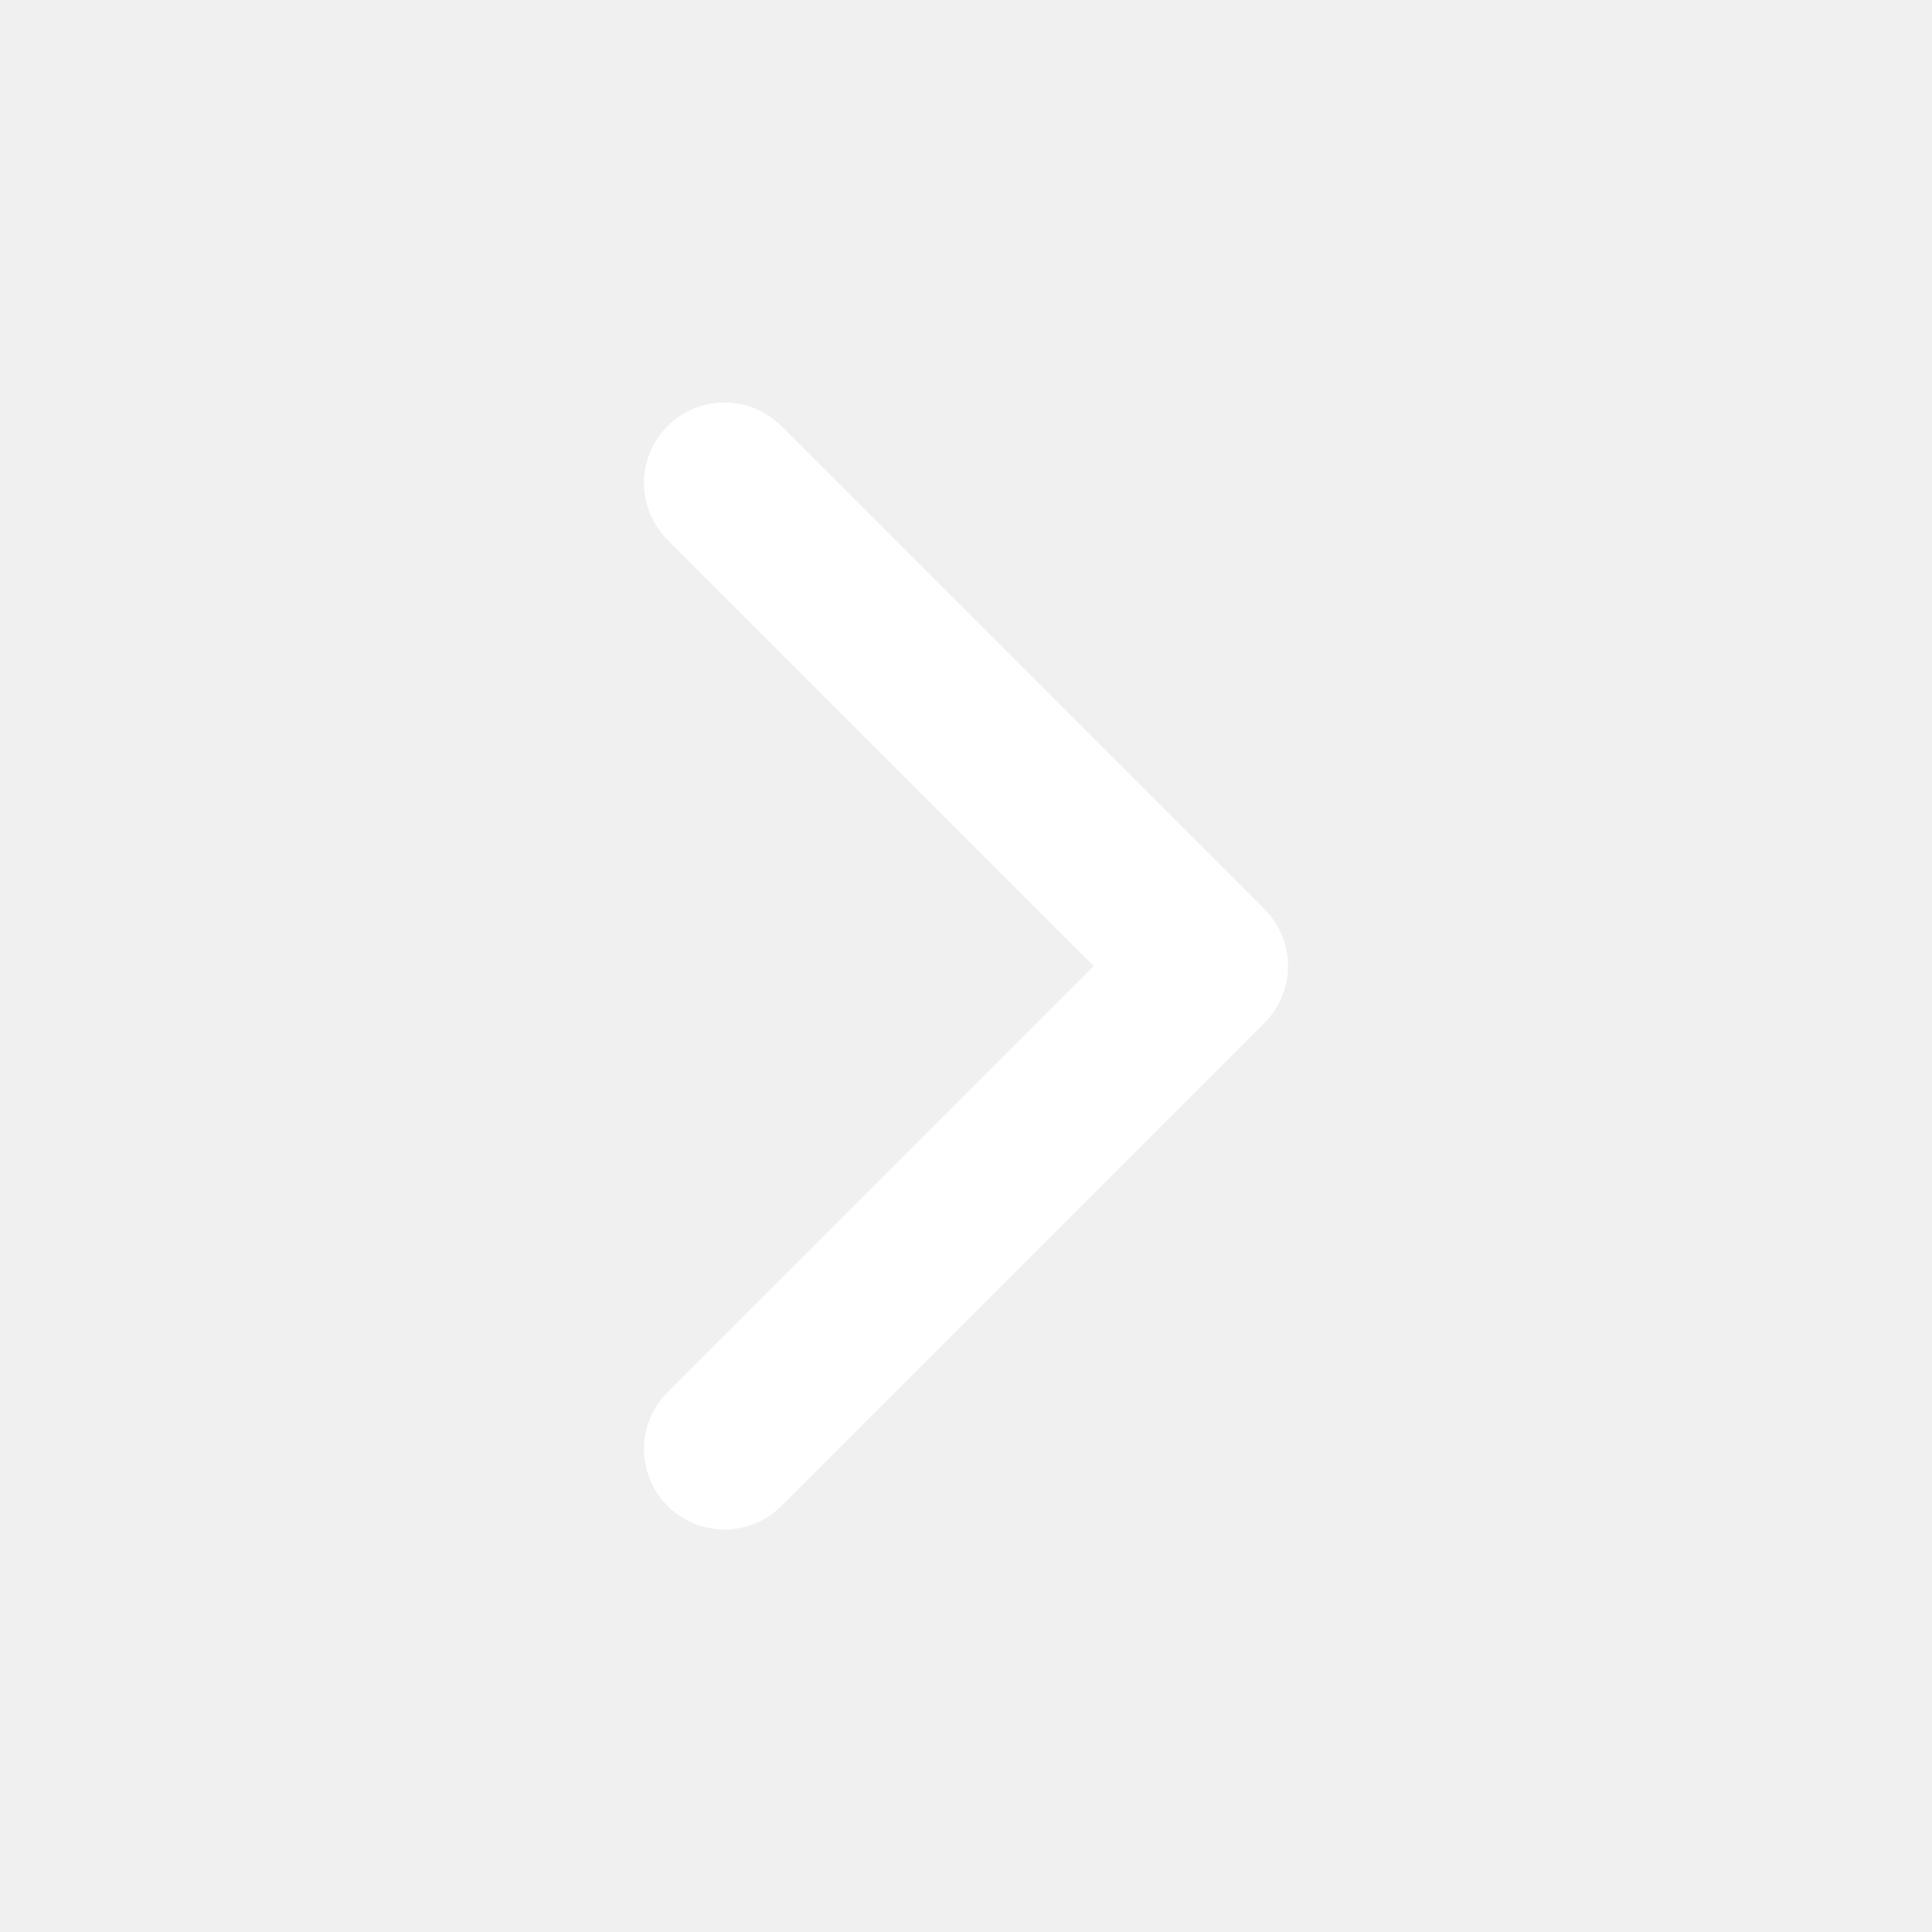
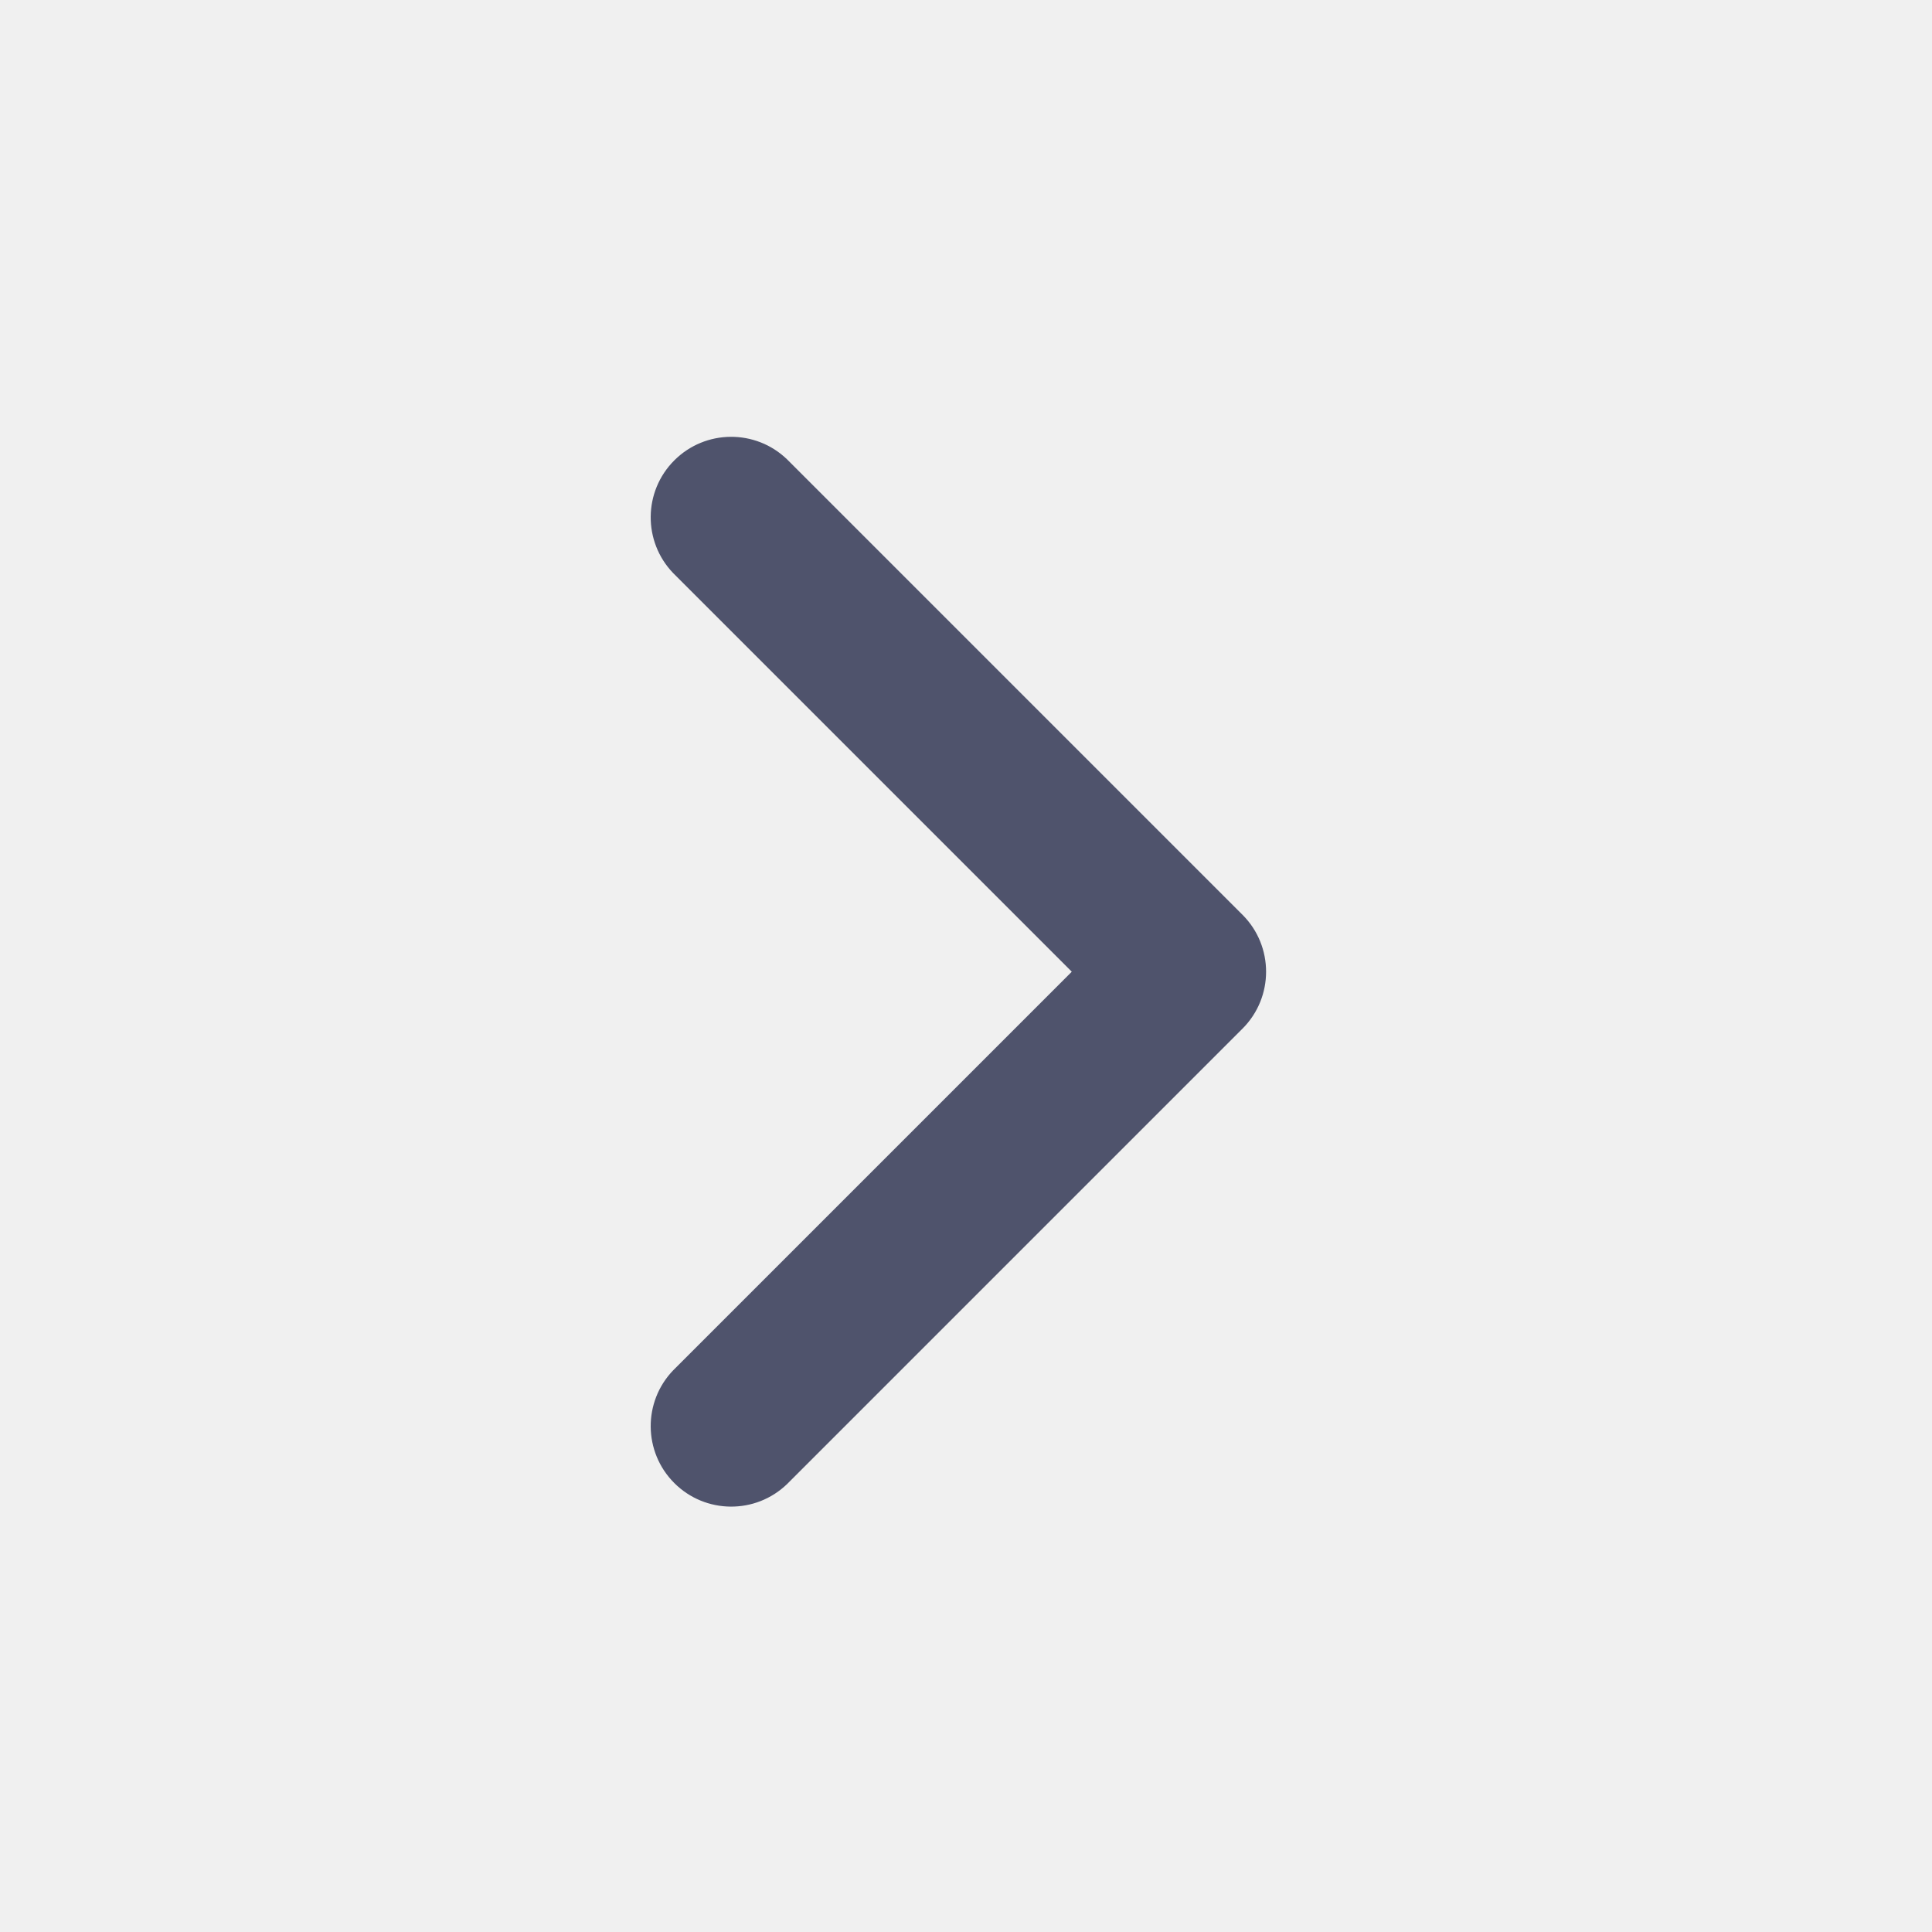
- <svg xmlns="http://www.w3.org/2000/svg" width="24" height="24" viewBox="0 0 24 24" fill="none" stroke="White" stroke-width="2" stroke-linecap="round" stroke-linejoin="round" class="feather feather-chevron-right">
-   <polyline points="9 18 15 12 9 6" />
+ <svg xmlns="http://www.w3.org/2000/svg" viewBox="-8 -5 24 24" width="24" fill="#4F536C">
+   <path d="M5.314 7.071l-4.95-4.95A1 1 0 0 1 1.778.707l5.657 5.657a1 1 0 0 1 0 1.414l-5.657 5.657a1 1 0 0 1-1.414-1.414l4.95-4.95z" />
</svg>
